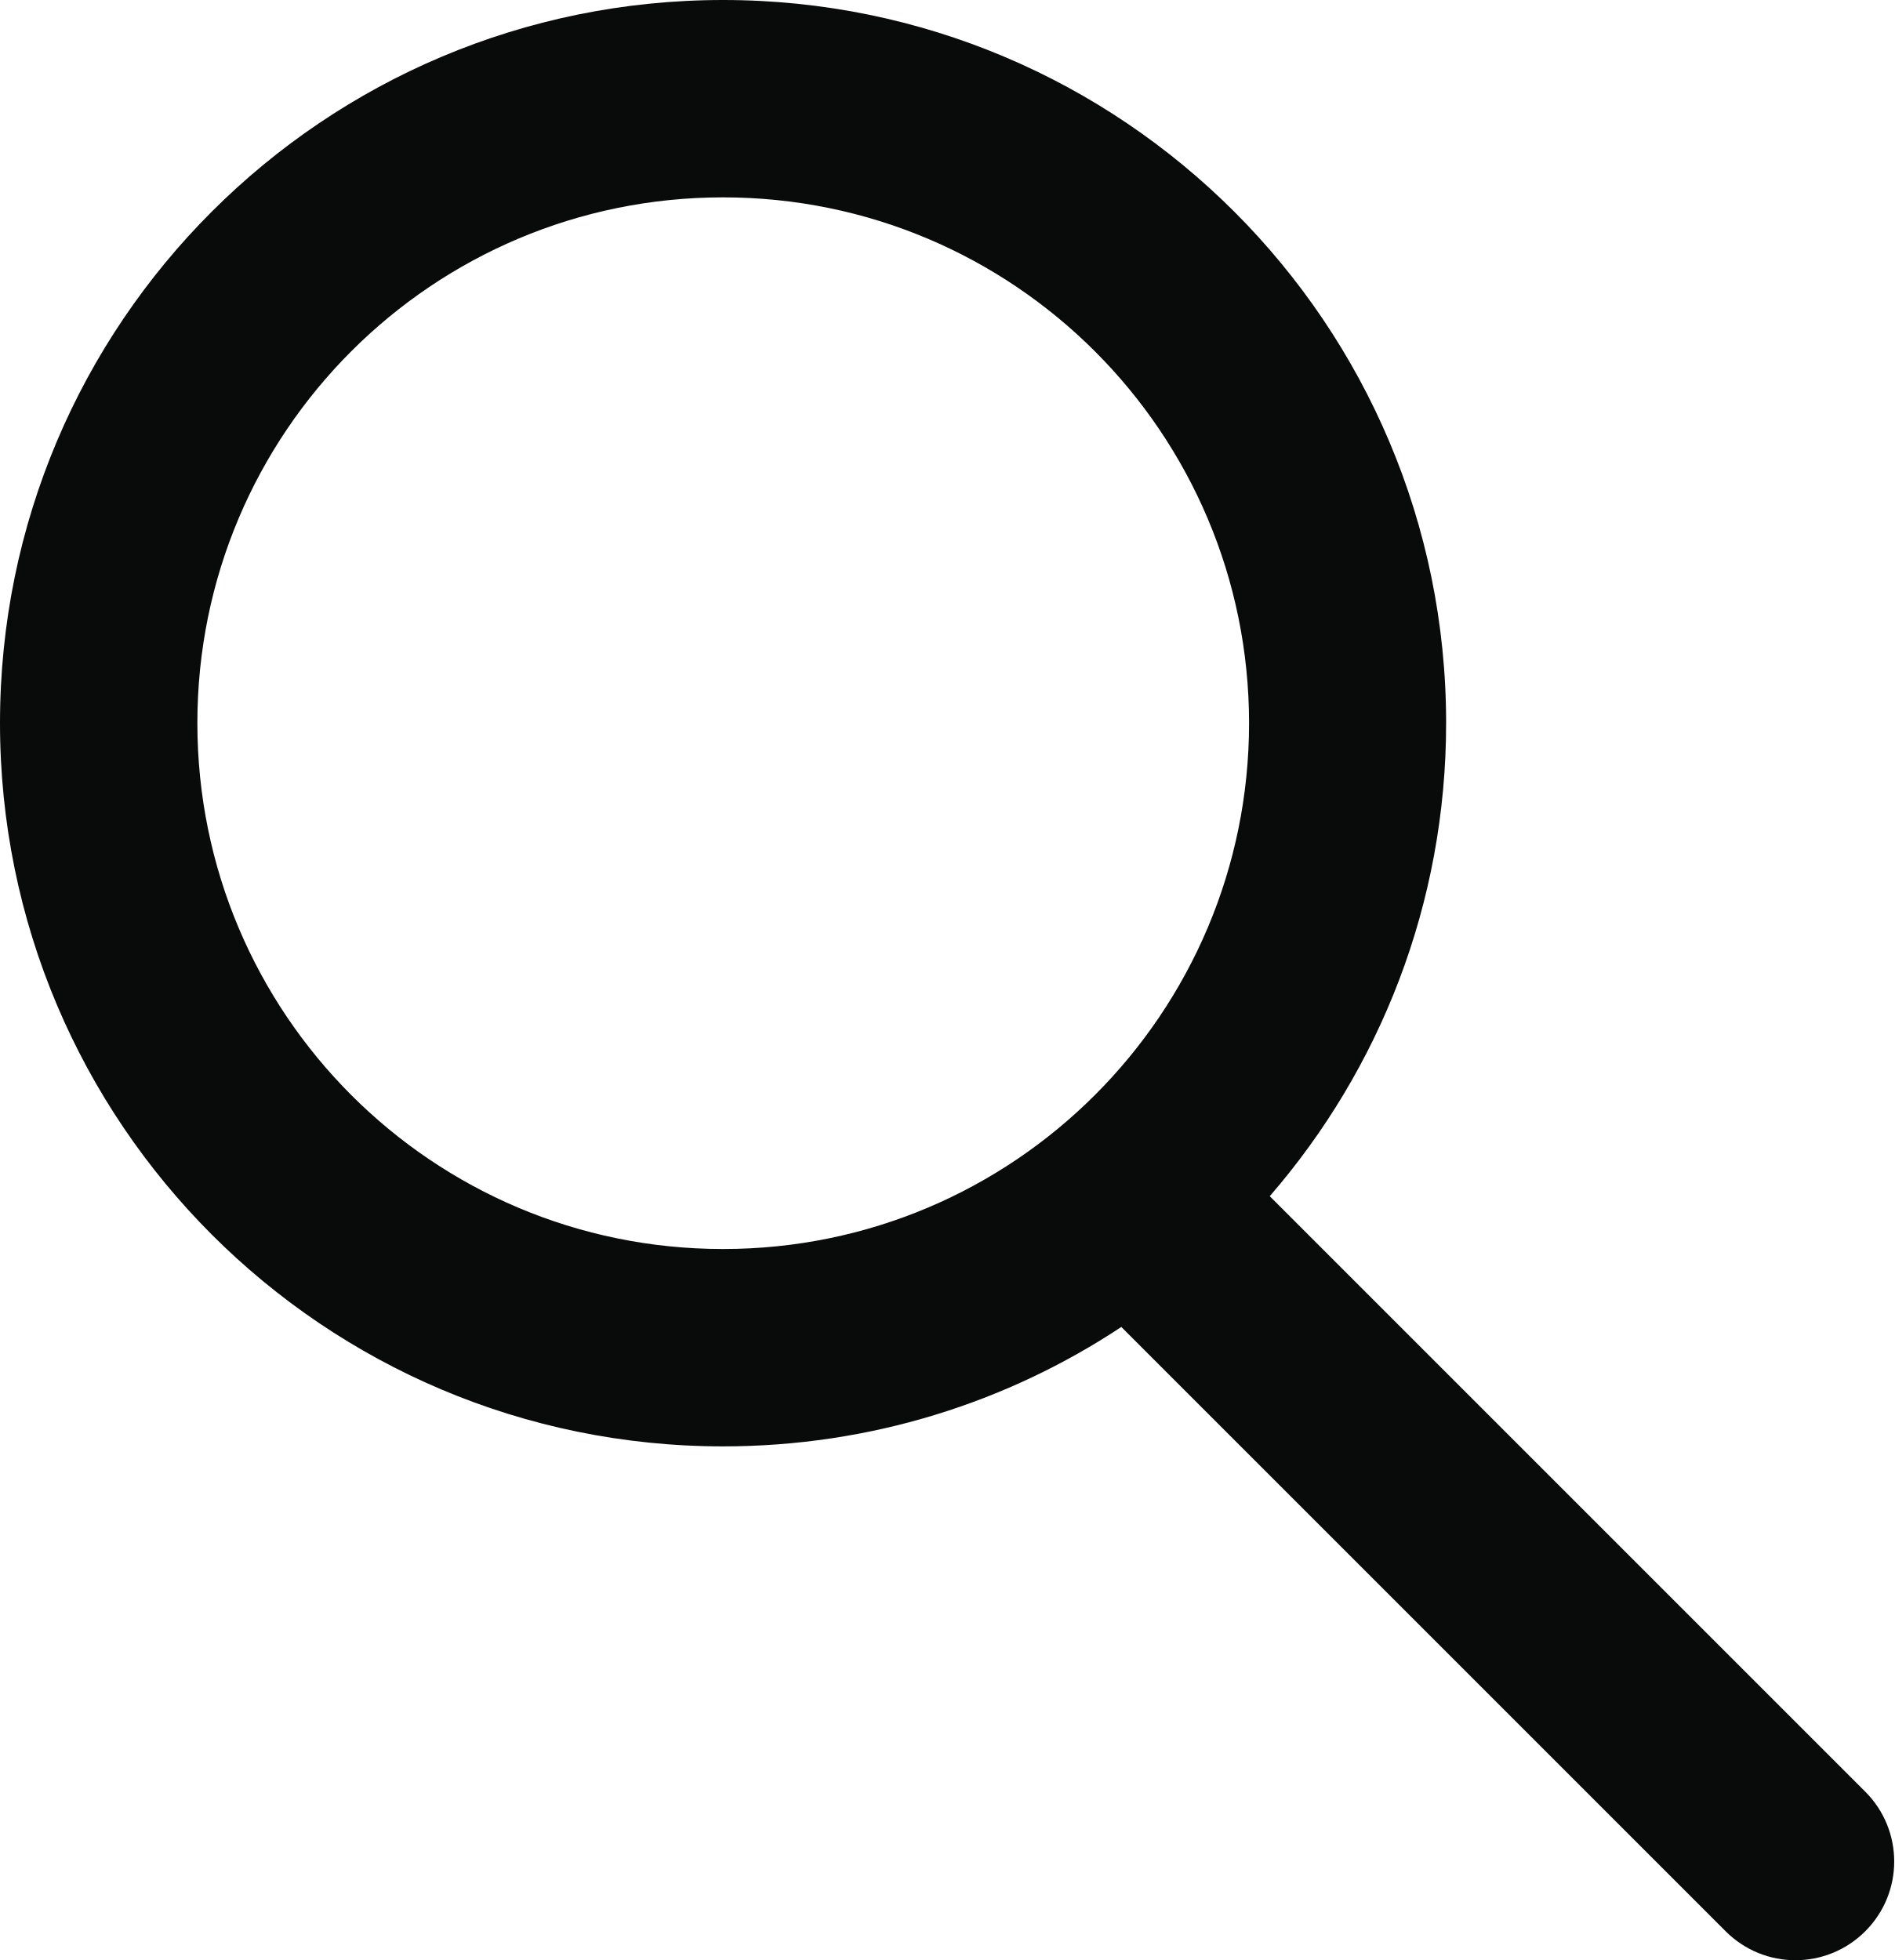
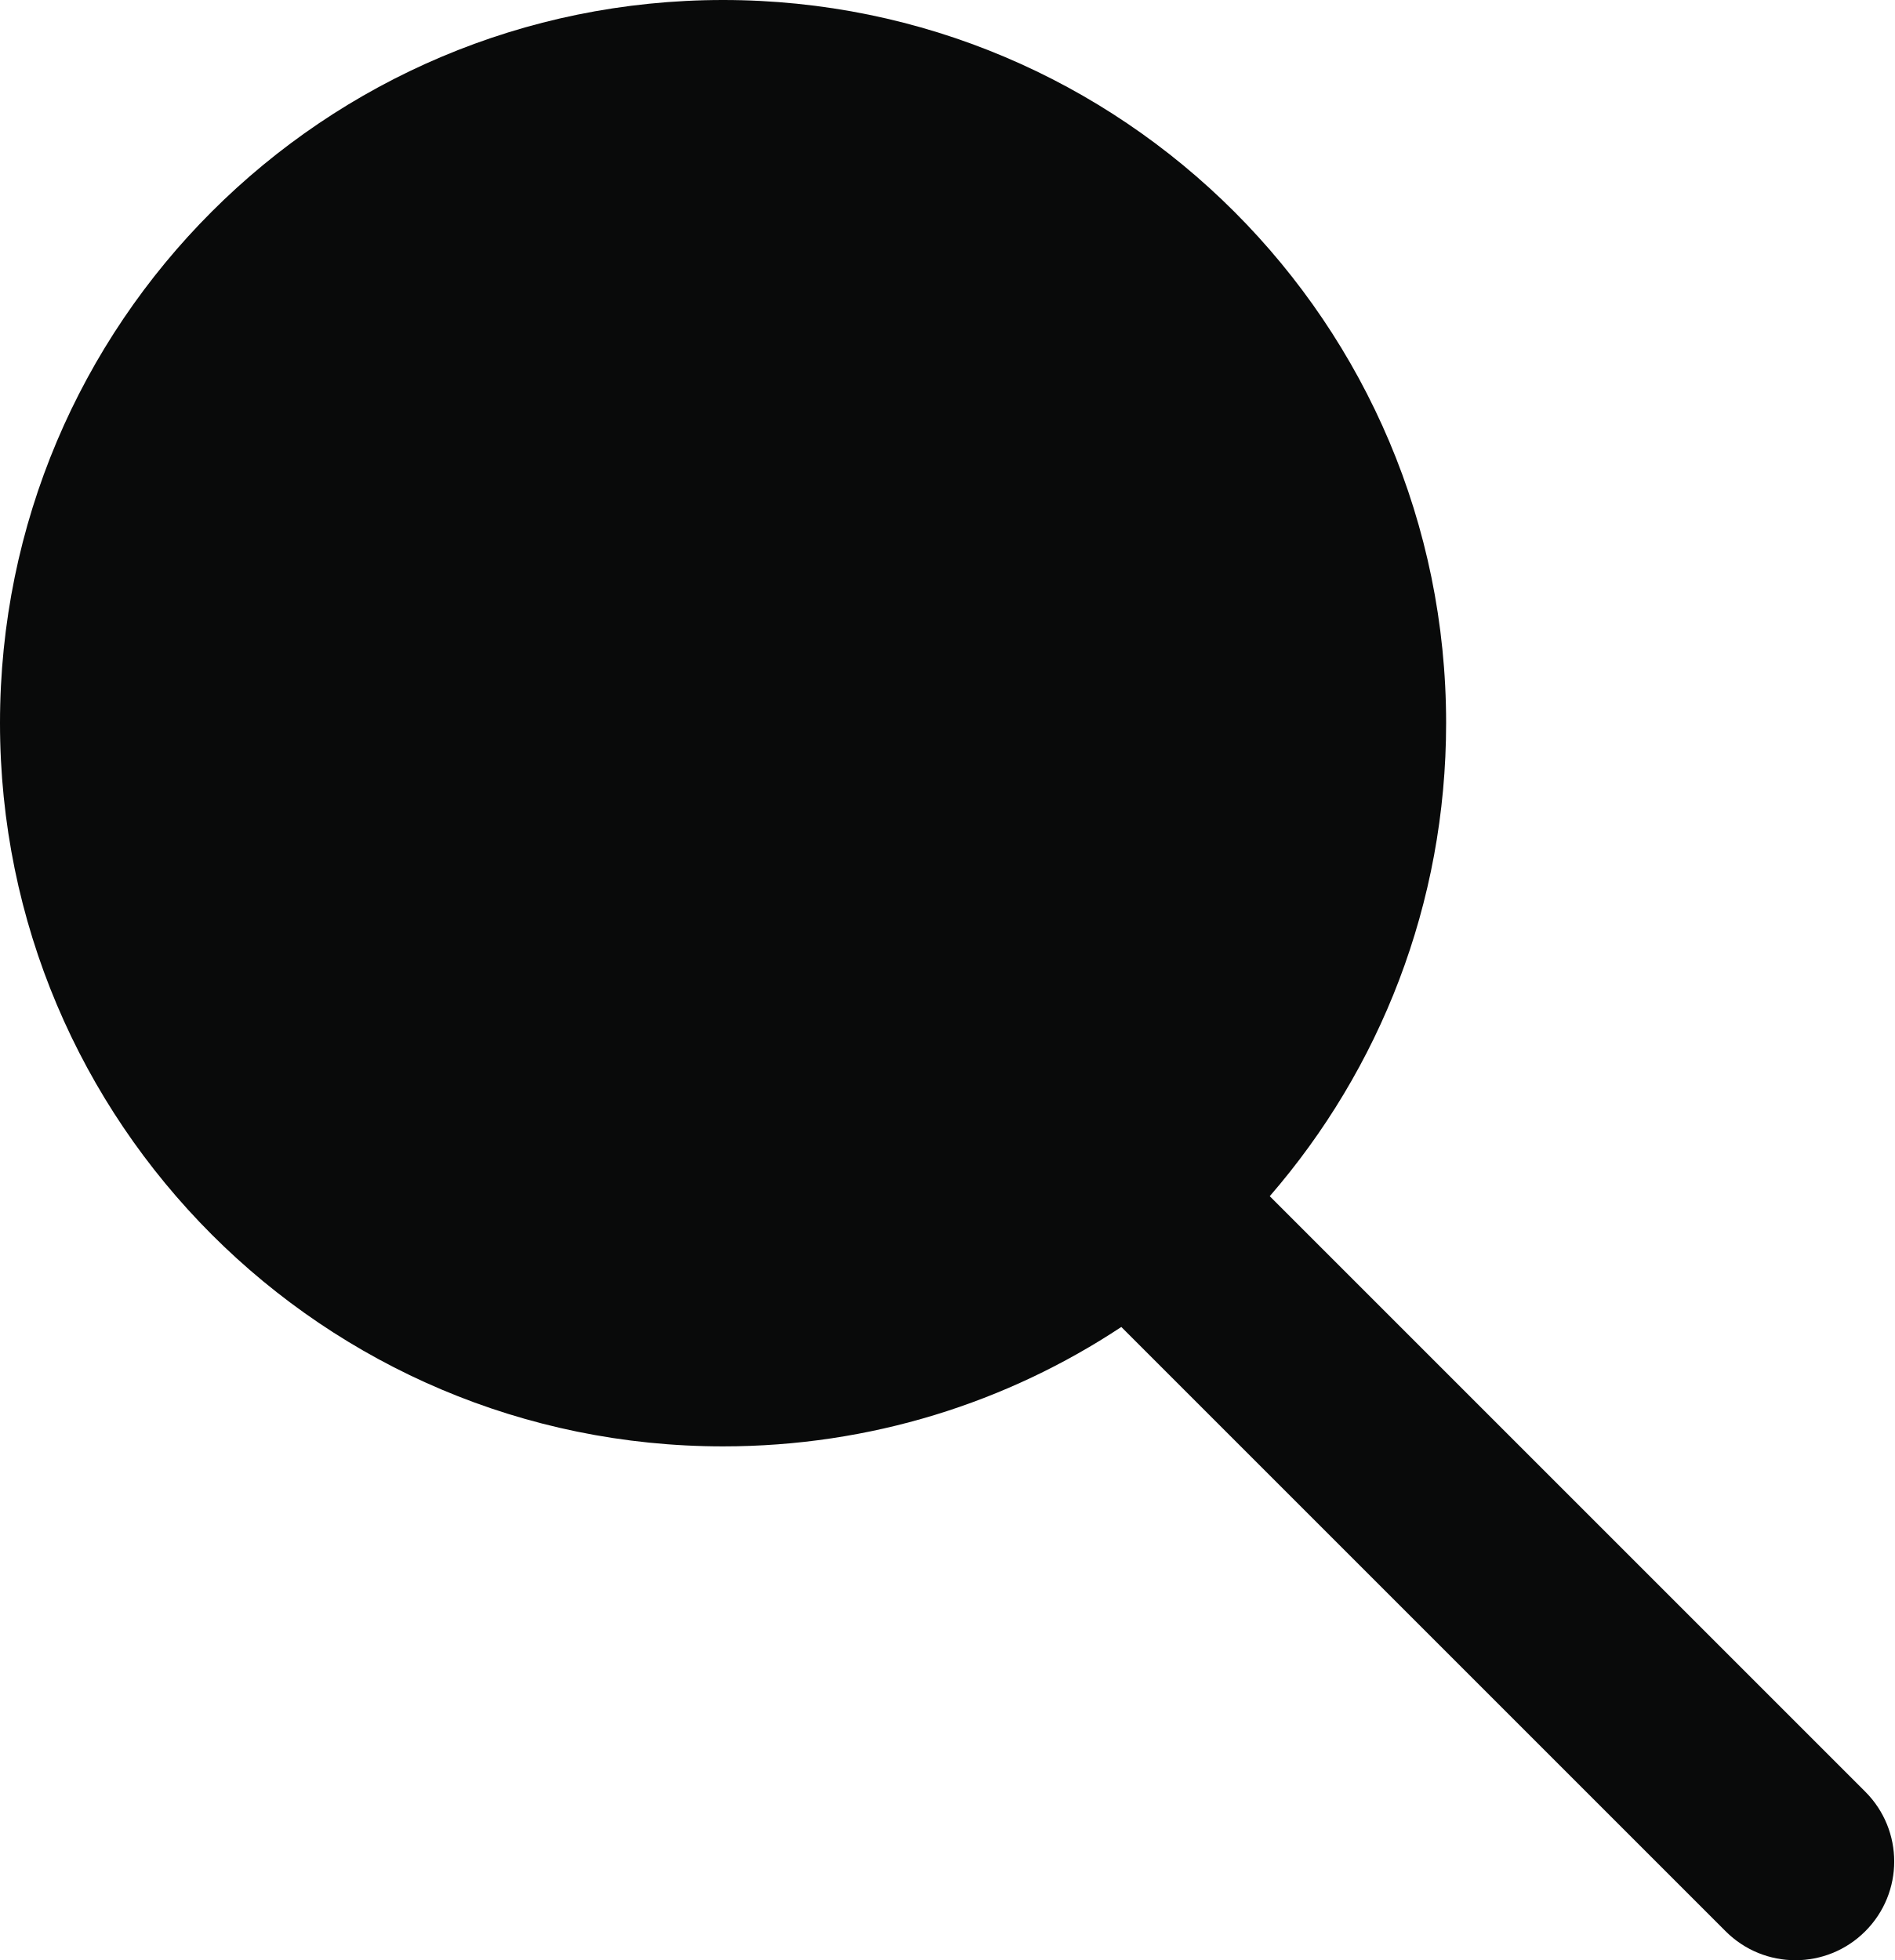
<svg xmlns="http://www.w3.org/2000/svg" id="Camada_2" data-name="Camada 2" viewBox="0 0 61.33 63.46">
  <defs>
    <style>
      .cls-1 {
        fill: #090a0a;
-         fill-rule: evenodd;
+         fillRule: evenodd;
        strokeWidth: 0px;
      }
    </style>
  </defs>
  <g id="Camada_1-2" data-name="Camada 1">
    <path class="cls-1" d="M40.44,23.41c0,9.4-7.62,17.03-17.03,17.03S6.39,32.82,6.39,23.41,14.01,6.39,23.41,6.39s17.03,7.62,17.03,17.03ZM36.31,42.96c-3.7,2.45-8.13,3.87-12.9,3.87C10.48,46.83,0,36.35,0,23.41S10.48,0,23.41,0s23.41,10.48,23.41,23.41c0,5.86-2.15,11.21-5.71,15.32l19.28,19.28c1.25,1.25,1.25,3.27,0,4.52-1.25,1.25-3.27,1.25-4.52,0l-19.57-19.57s0,0,0,0Z" />
  </g>
</svg>
